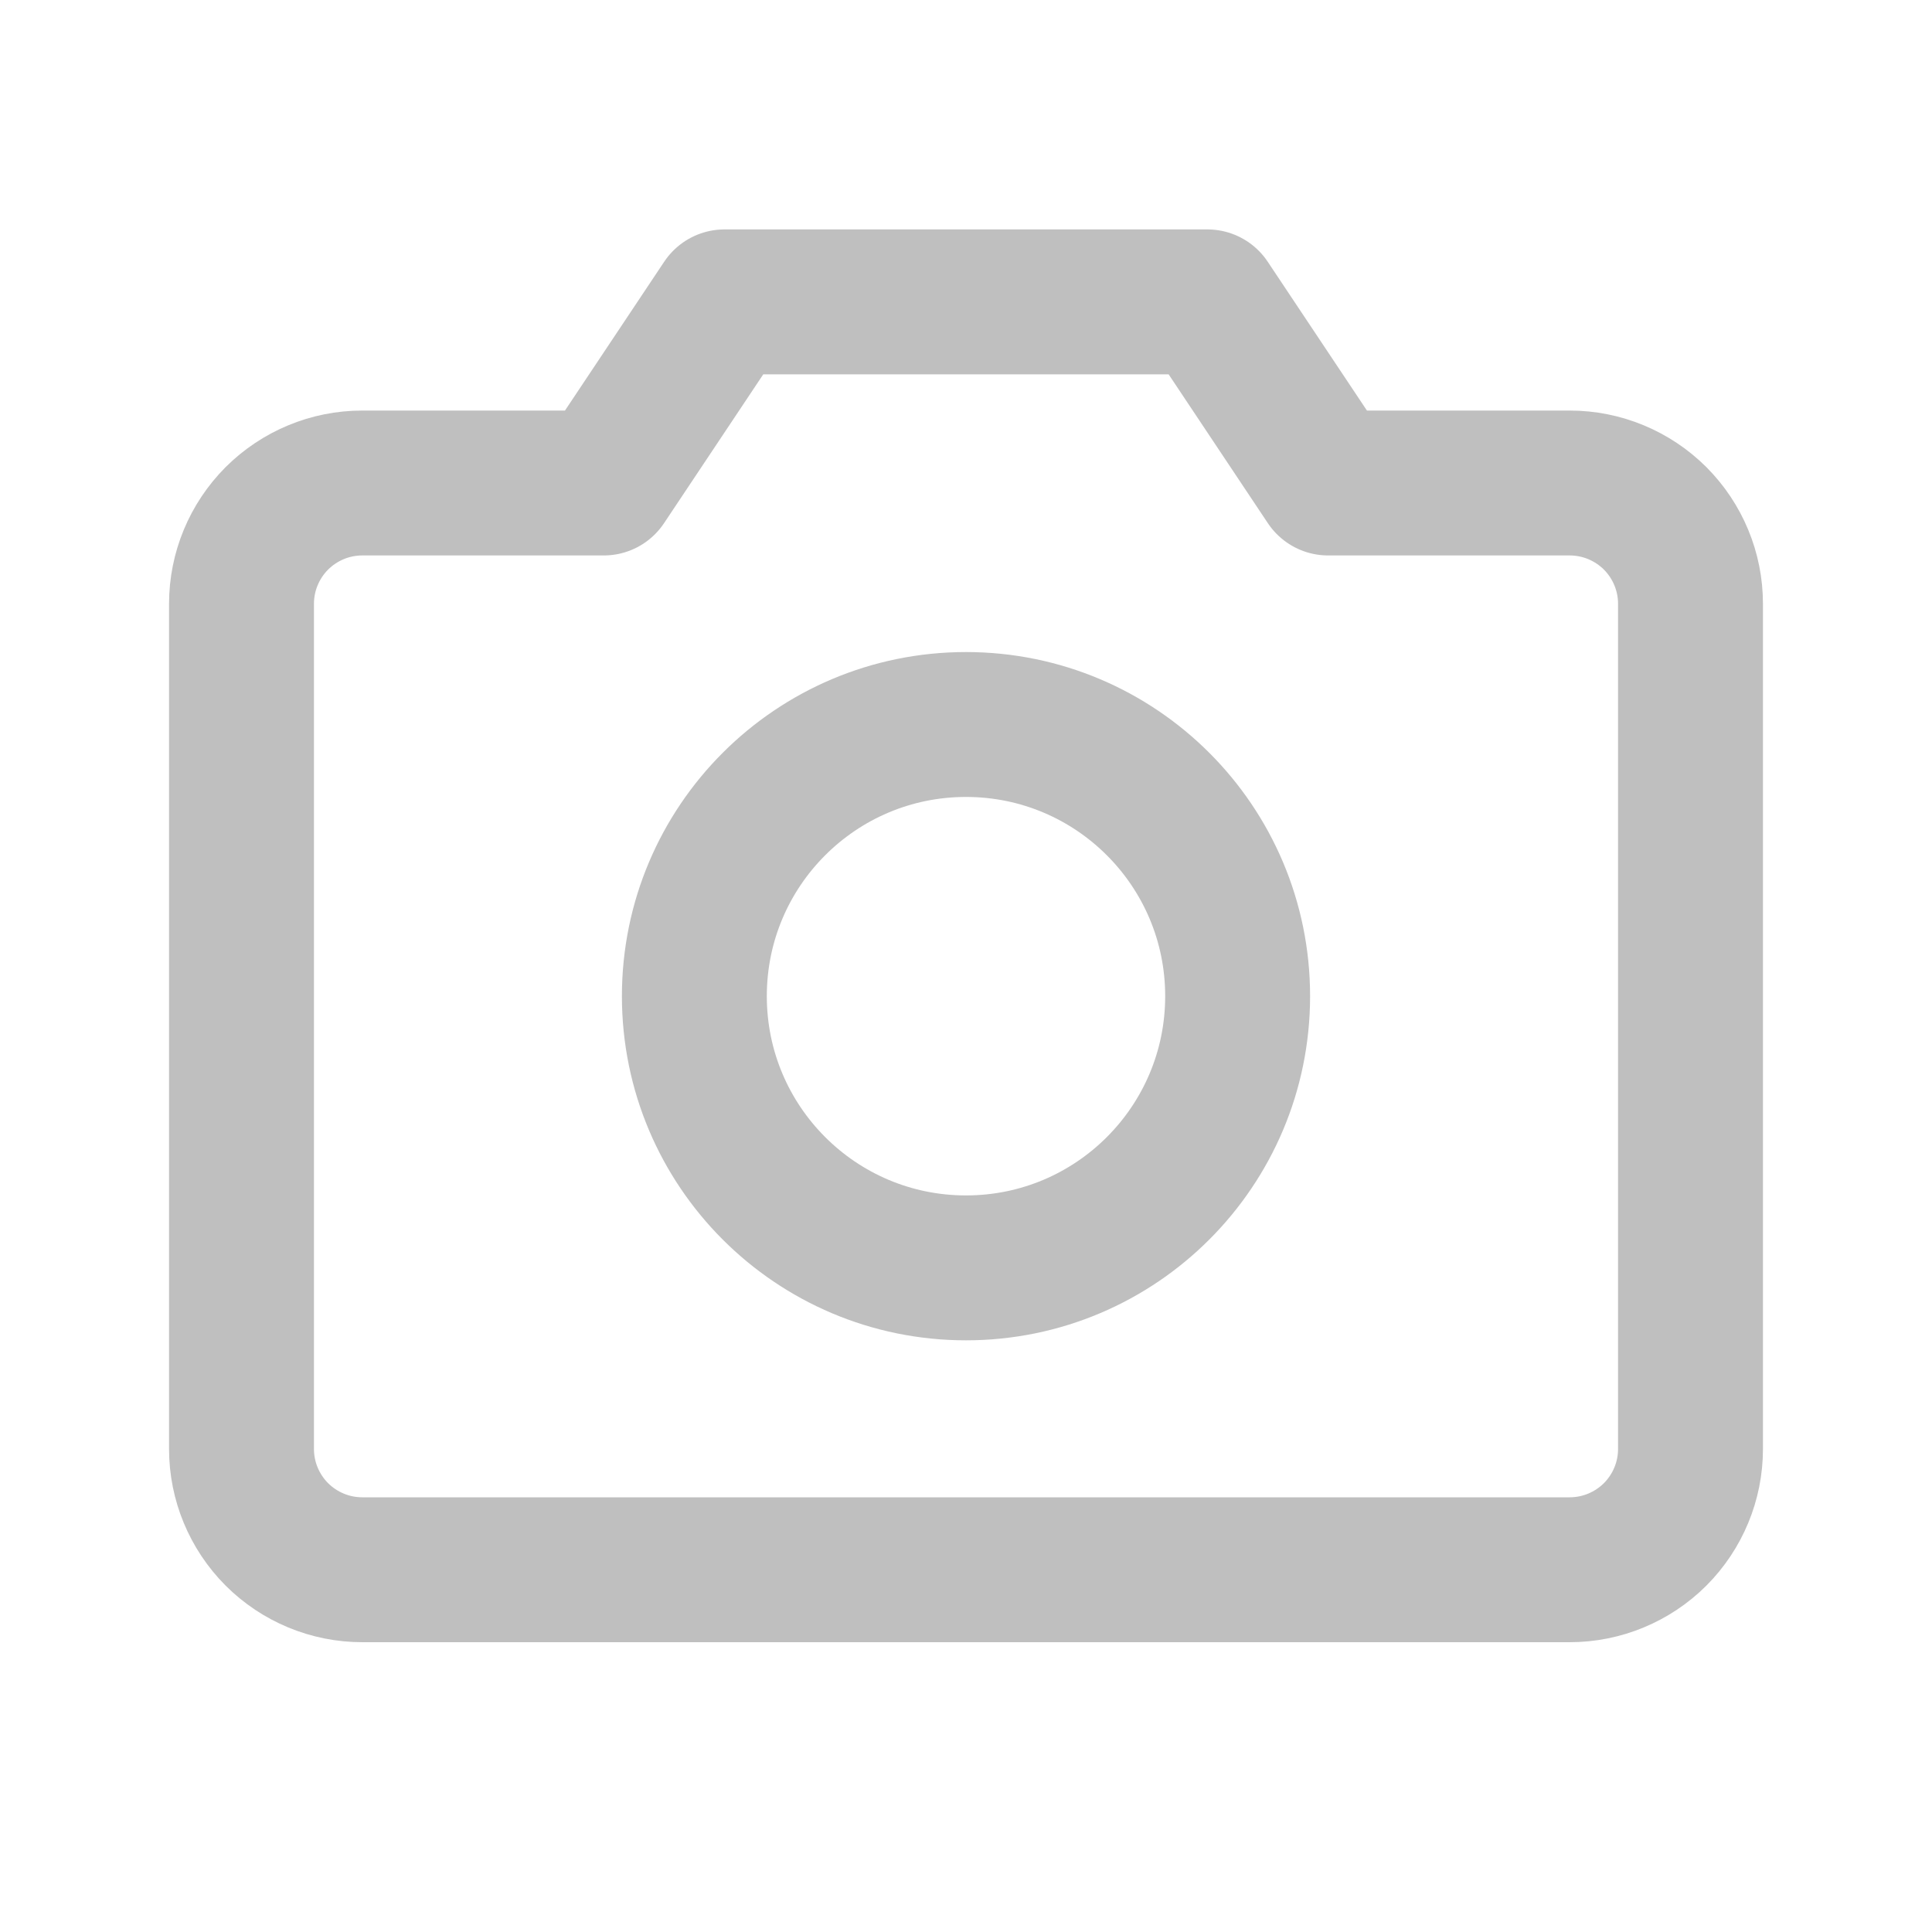
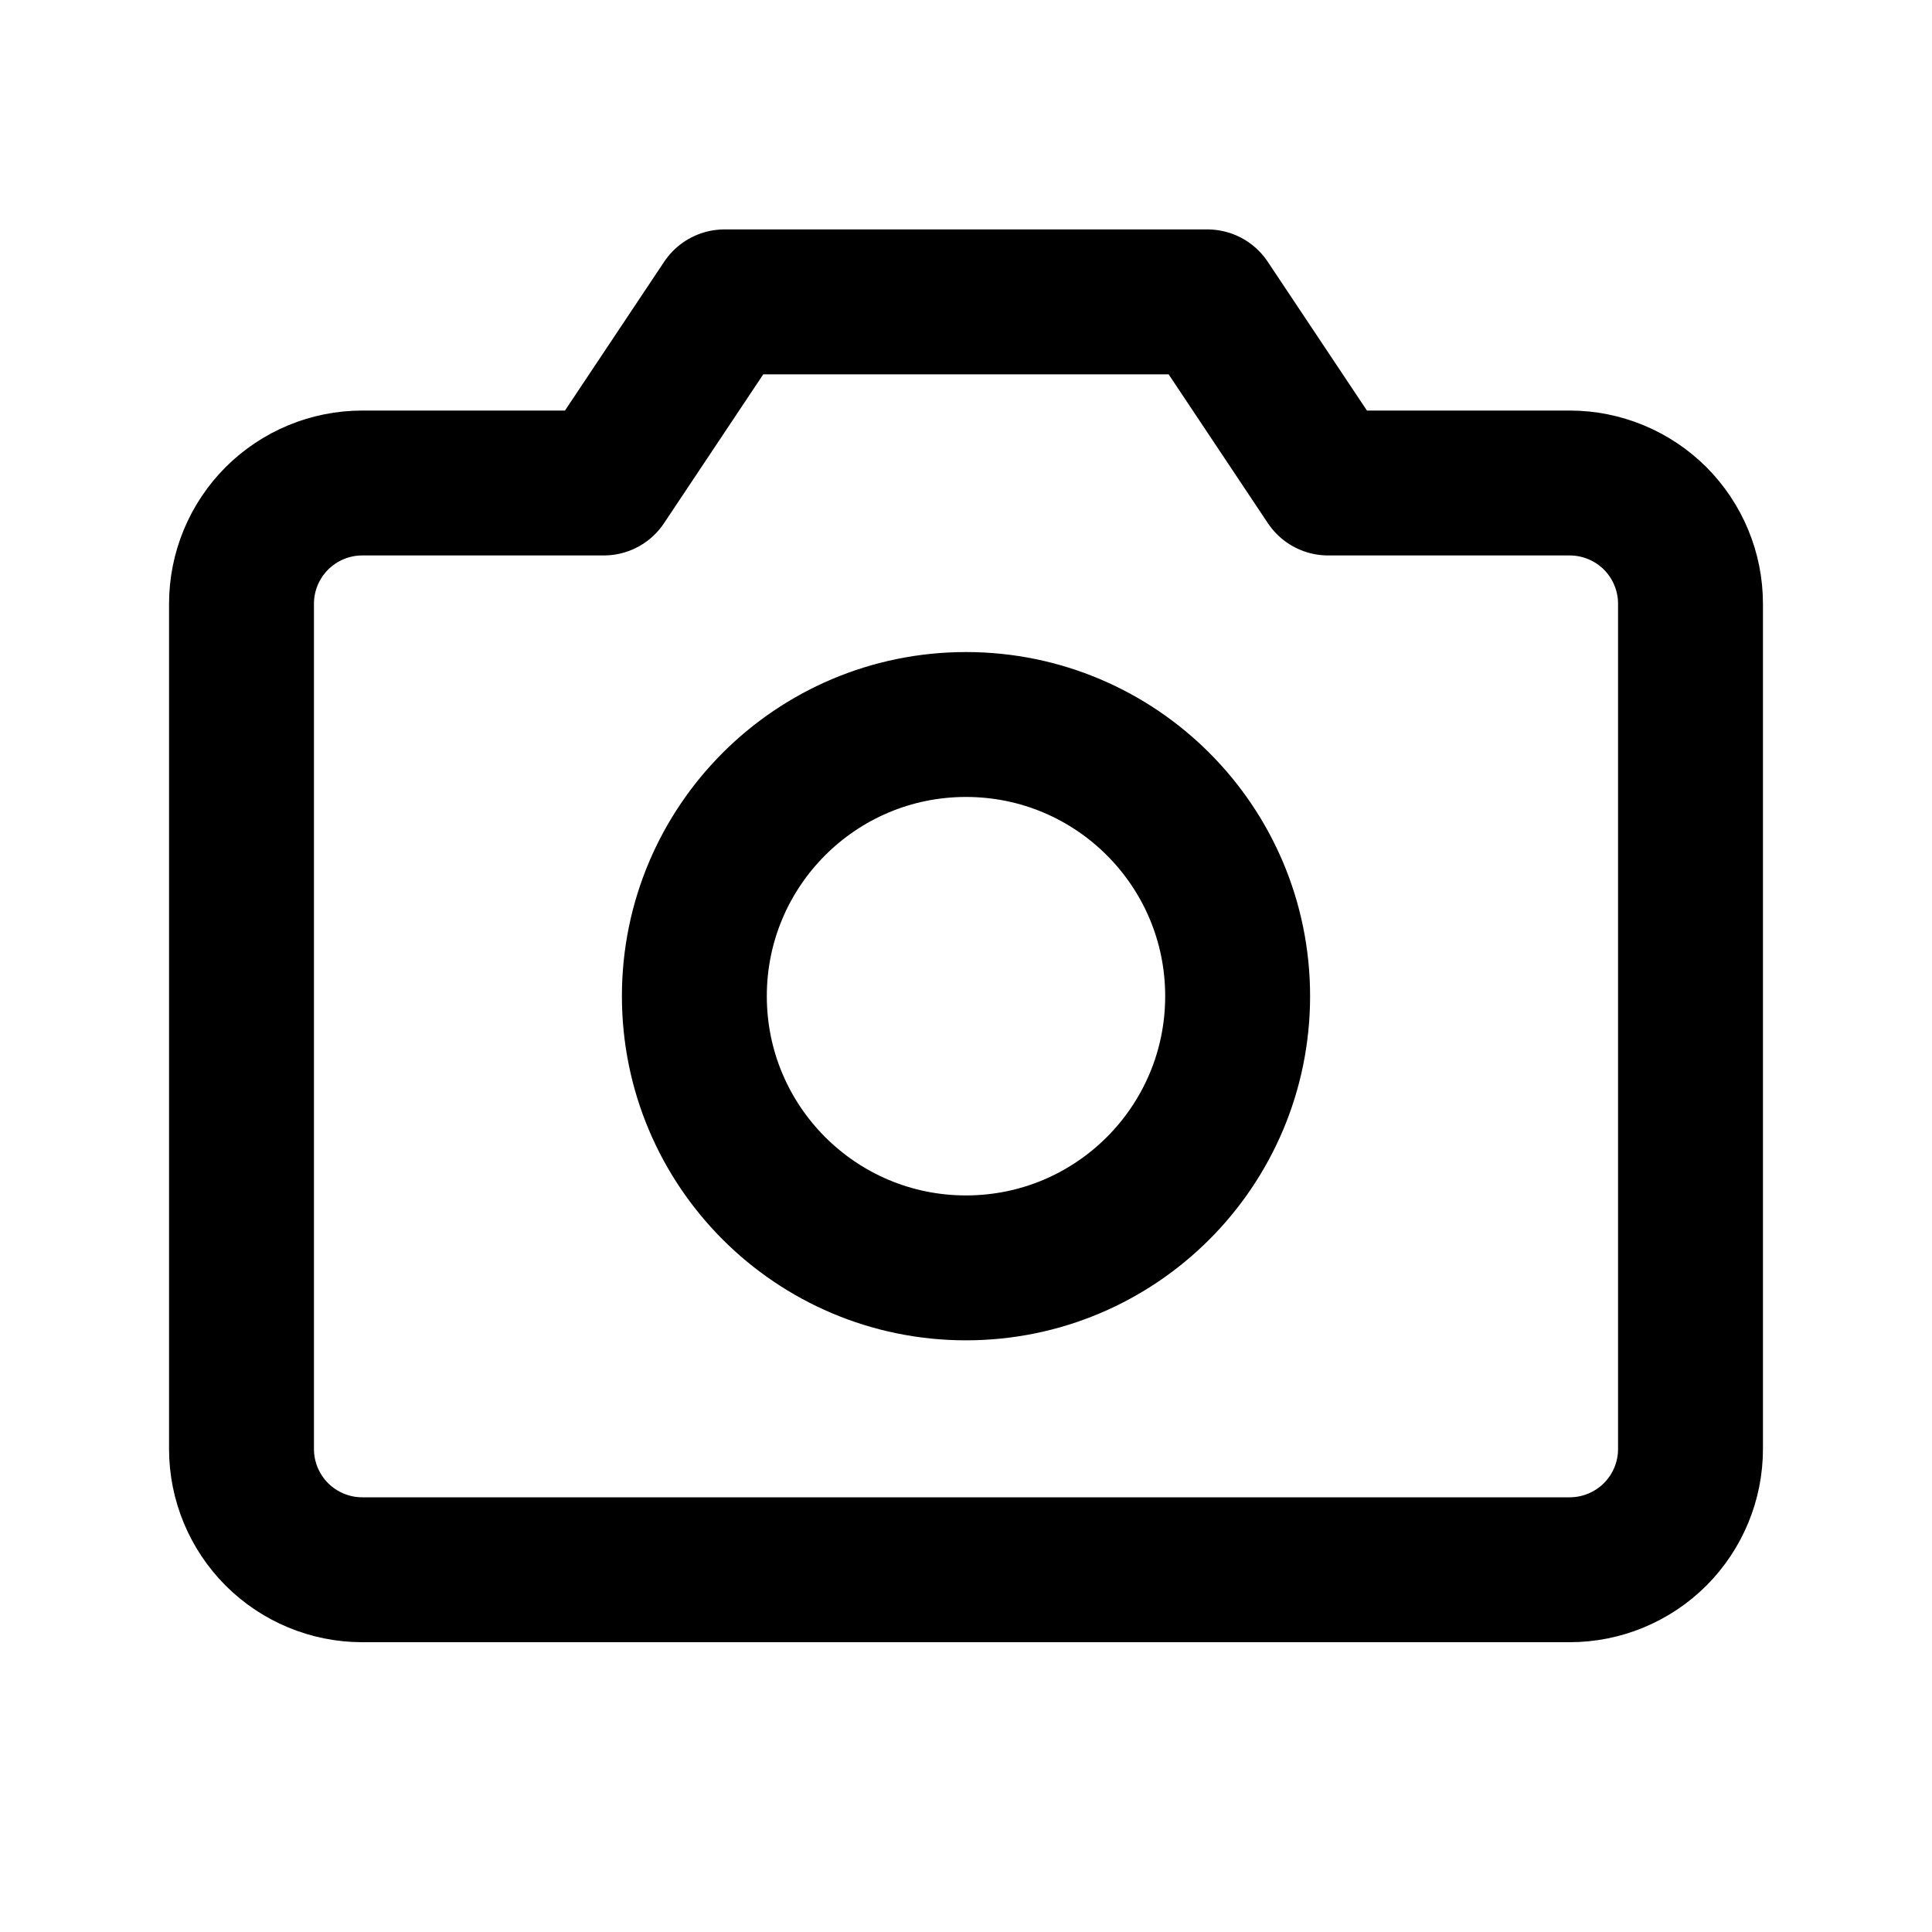
<svg xmlns="http://www.w3.org/2000/svg" width="20" height="20" viewBox="0 0 20 20" fill="none">
-   <path d="M16.25 16.25H3.75C3.418 16.25 3.101 16.118 2.866 15.884C2.632 15.649 2.5 15.332 2.5 15V6.25C2.5 5.918 2.632 5.601 2.866 5.366C3.101 5.132 3.418 5 3.75 5H6.25L7.5 3.125H12.499L13.749 5H16.25C16.581 5 16.899 5.132 17.134 5.366C17.368 5.601 17.5 5.918 17.5 6.25V15C17.5 15.332 17.368 15.649 17.134 15.884C16.899 16.118 16.581 16.25 16.25 16.25Z" stroke="#BFBFBF" stroke-width="1.5" stroke-linecap="round" stroke-linejoin="round" />
-   <path d="M10 13.125C11.553 13.125 12.812 11.866 12.812 10.312C12.812 8.759 11.553 7.5 10 7.5C8.447 7.5 7.188 8.759 7.188 10.312C7.188 11.866 8.447 13.125 10 13.125Z" stroke="#BFBFBF" stroke-width="1.5" stroke-linecap="round" stroke-linejoin="round" />
+   <path d="M16.25 16.25H3.75C3.418 16.25 3.101 16.118 2.866 15.884C2.632 15.649 2.5 15.332 2.5 15V6.25C2.5 5.918 2.632 5.601 2.866 5.366C3.101 5.132 3.418 5 3.75 5H6.25L7.5 3.125H12.499L13.749 5H16.25C16.581 5 16.899 5.132 17.134 5.366C17.368 5.601 17.5 5.918 17.5 6.25V15C17.5 15.332 17.368 15.649 17.134 15.884C16.899 16.118 16.581 16.25 16.25 16.25Z" stroke="currentColor" stroke-width="1.5" stroke-linecap="round" stroke-linejoin="round" />
+   <path d="M10 13.125C11.553 13.125 12.812 11.866 12.812 10.312C12.812 8.759 11.553 7.5 10 7.5C8.447 7.5 7.188 8.759 7.188 10.312C7.188 11.866 8.447 13.125 10 13.125Z" stroke="currentColor" stroke-width="1.5" stroke-linecap="round" stroke-linejoin="round" />
</svg>
